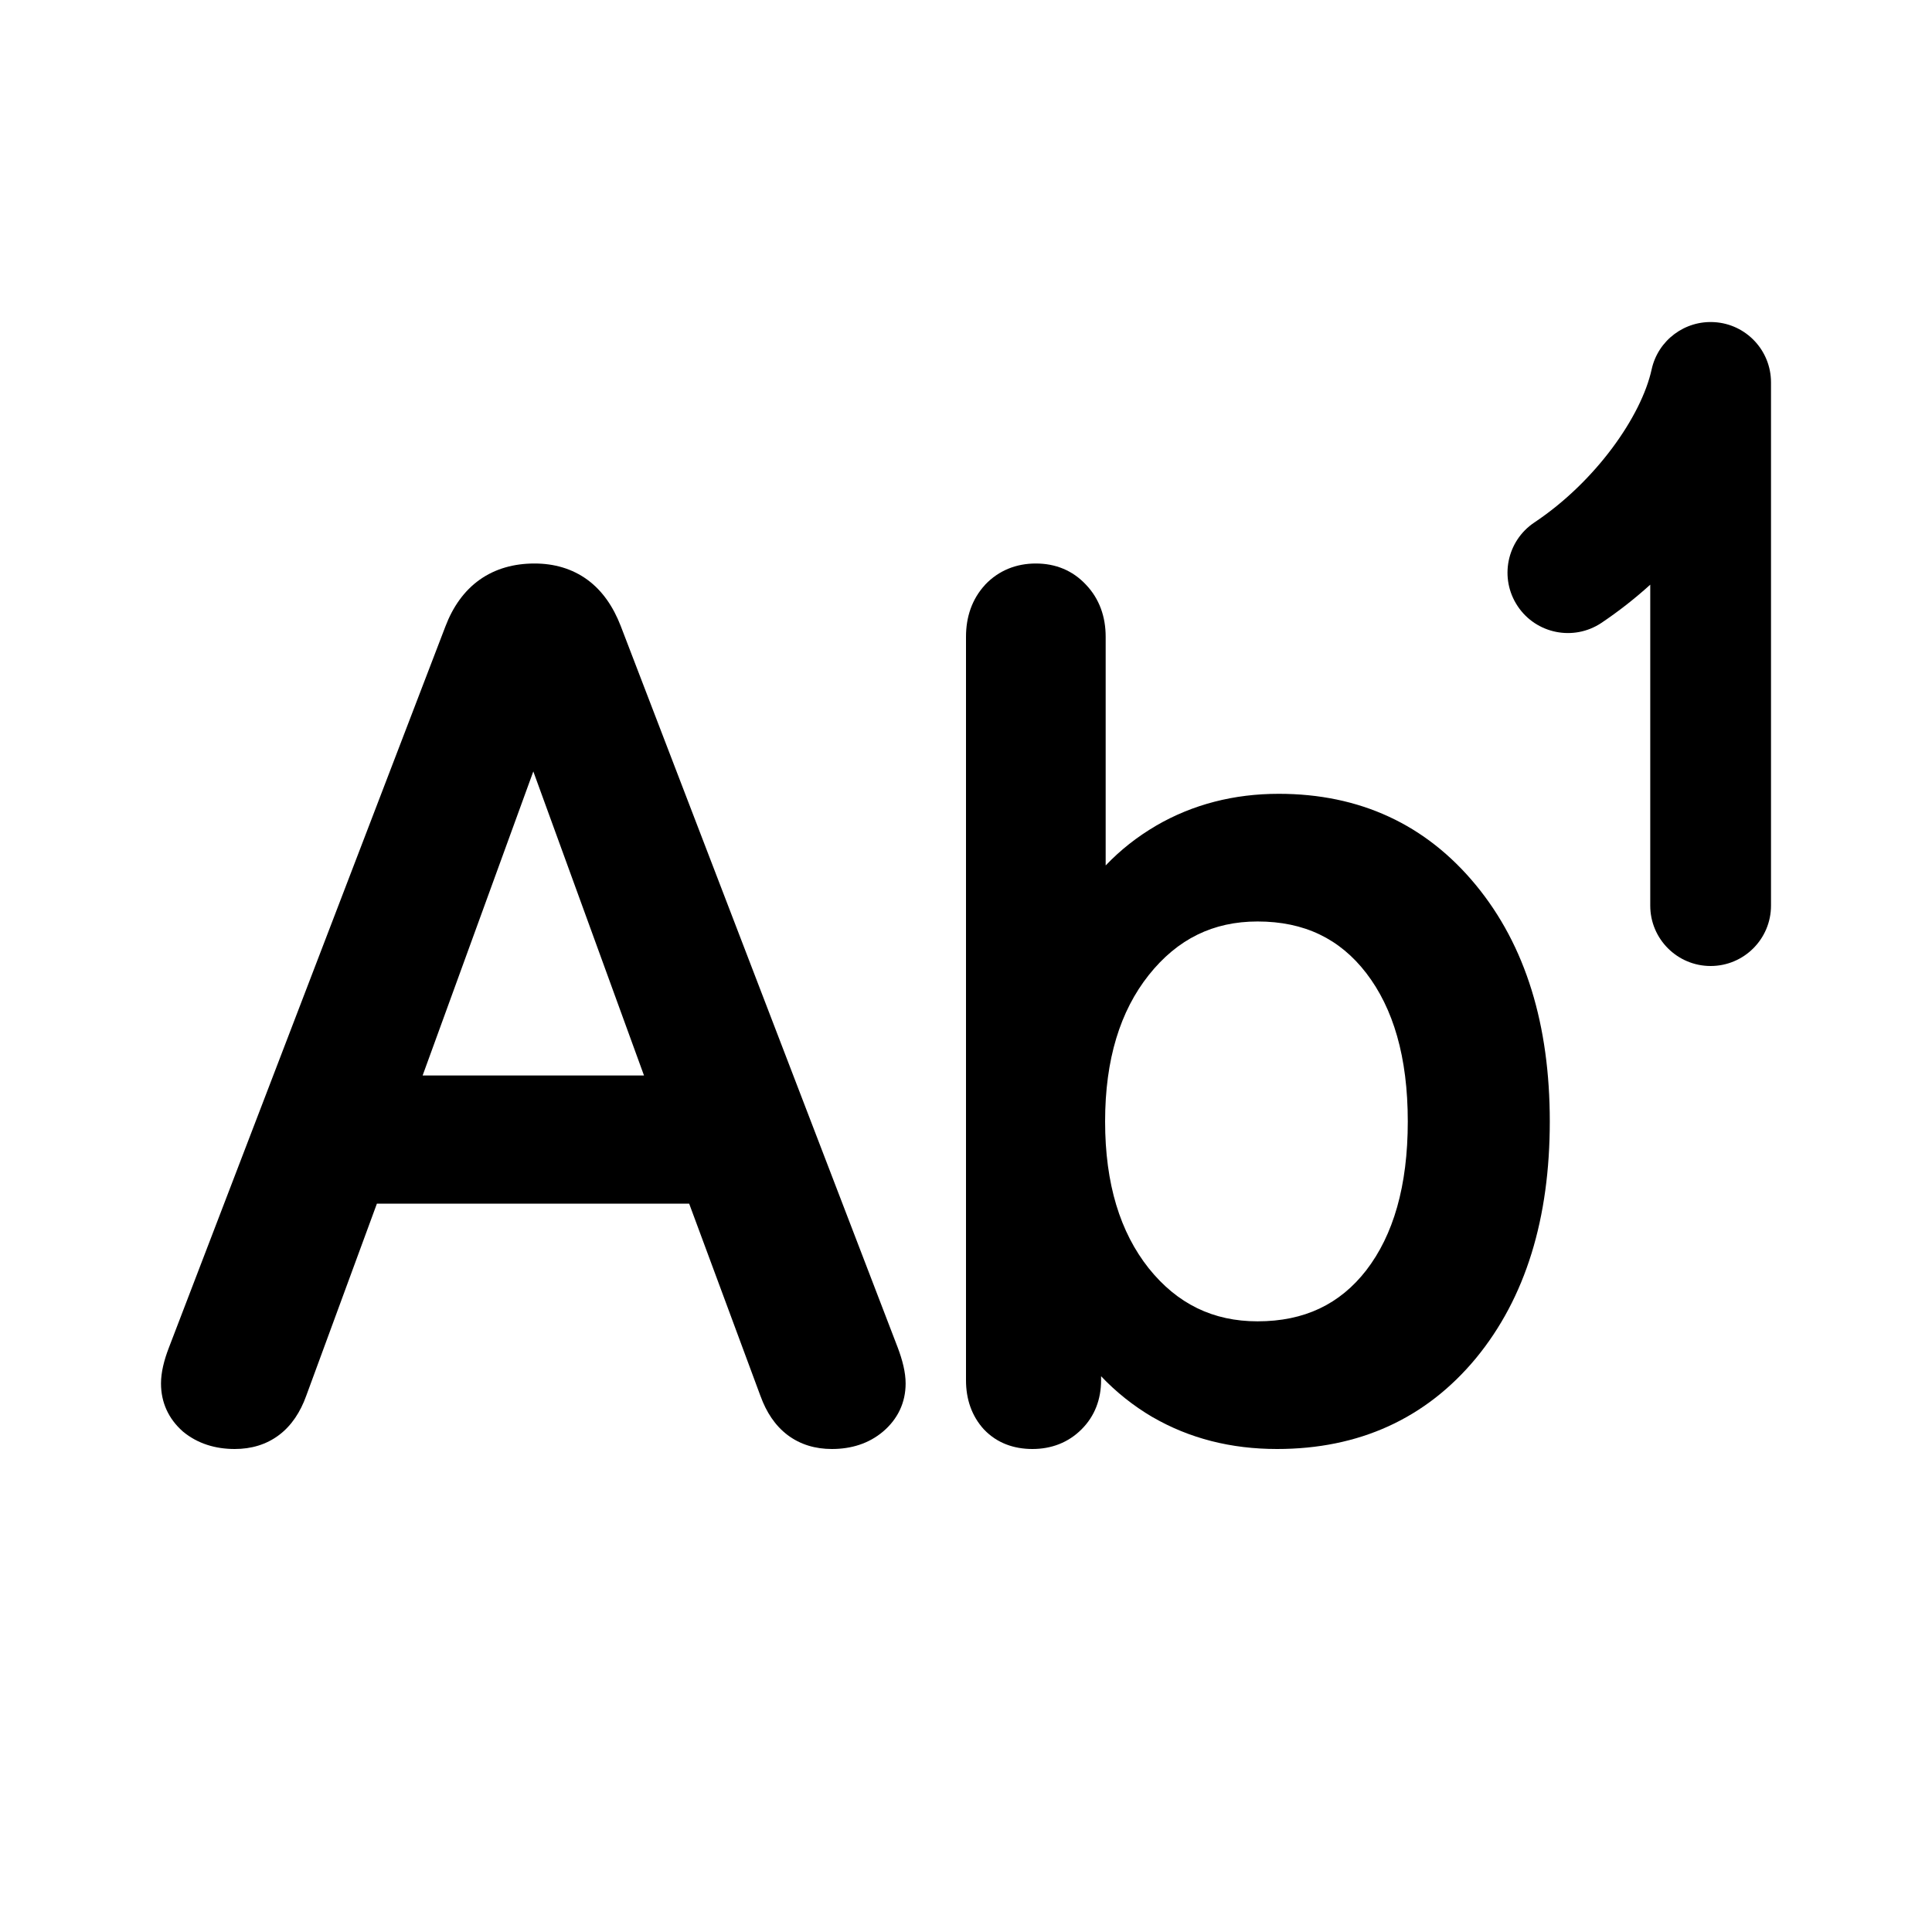
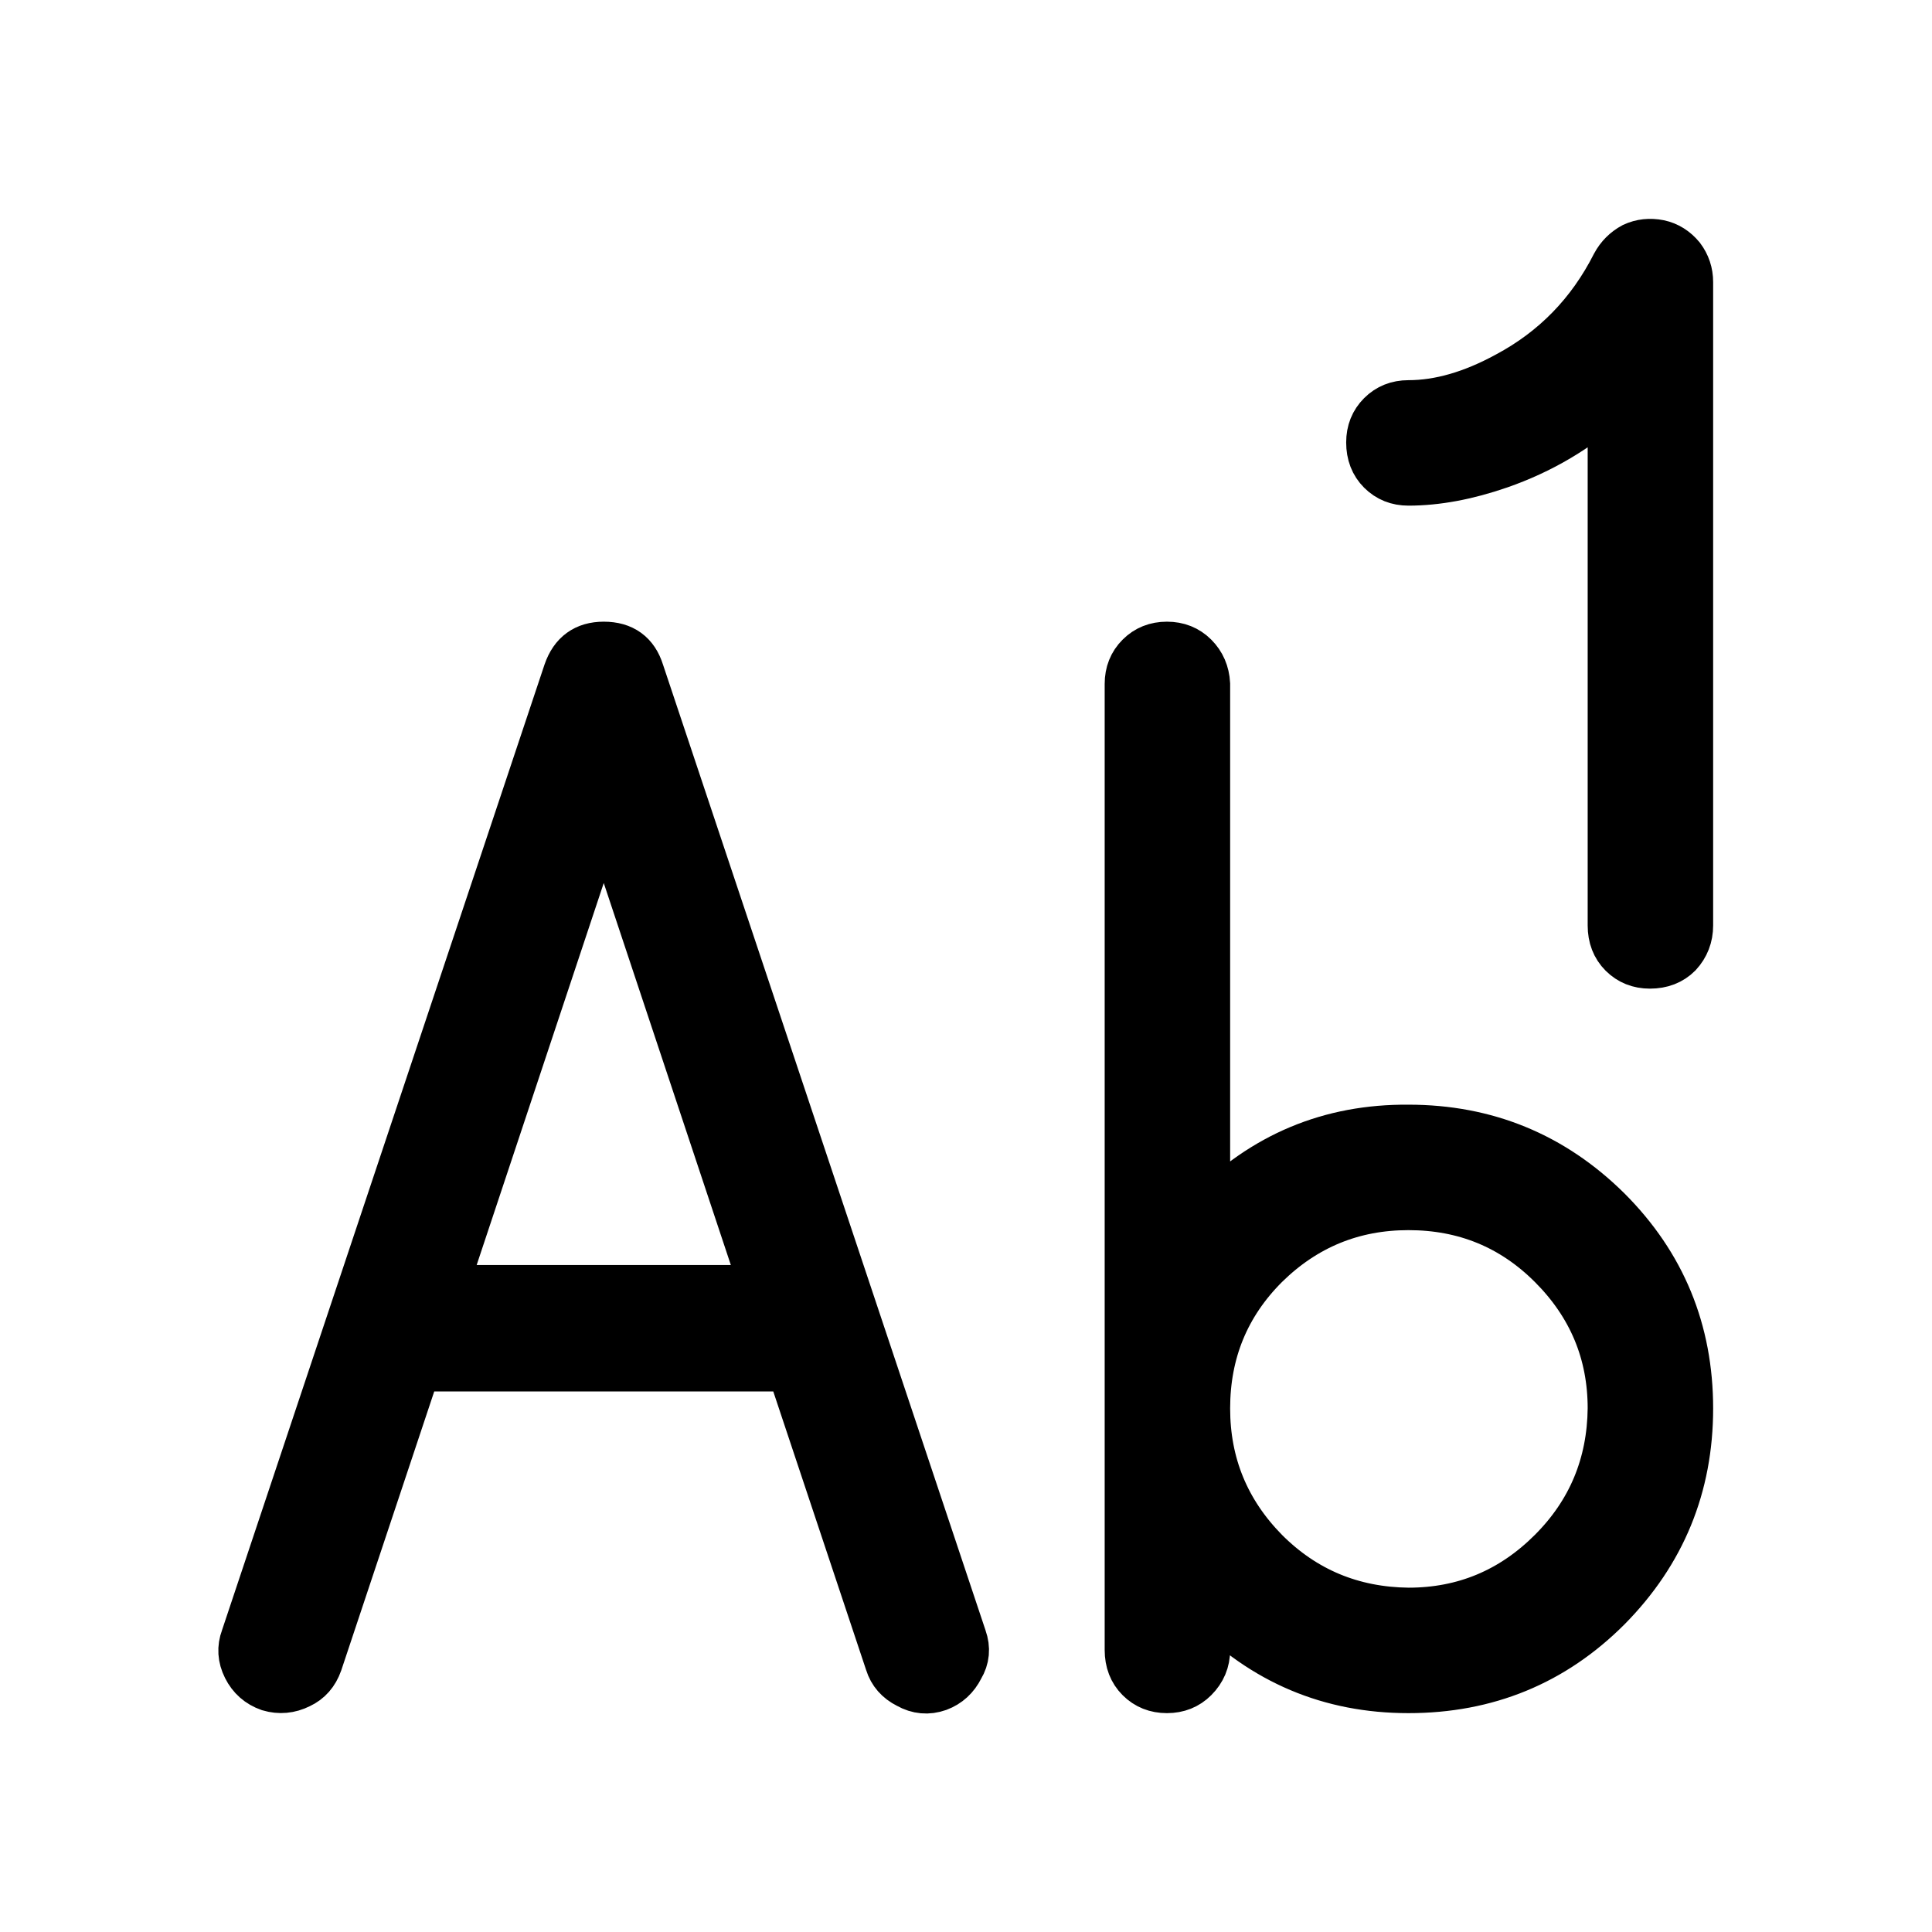
- <svg xmlns="http://www.w3.org/2000/svg" width="18" height="18" viewBox="0 0 24 24" fill="currentColor">
-   <path d="M20.5 7.263C20.307 7.438 20.103 7.597 19.893 7.738C19.548 7.968 19.082 7.874 18.853 7.53C18.623 7.185 18.716 6.72 19.061 6.49C19.825 5.98 20.39 5.169 20.517 4.59C20.597 4.223 20.934 3.978 21.298 4.002C21.69 4.026 22 4.352 22 4.75V11.25C22 11.664 21.664 12 21.25 12C20.836 12 20.5 11.664 20.5 11.25V7.263Z" />
-   <path d="M12.222 17.756C12.069 17.588 12 17.378 12 17.147V7.91C12 7.664 12.074 7.442 12.237 7.265L12.24 7.261C12.408 7.086 12.624 7 12.868 7C13.111 7 13.325 7.086 13.49 7.263C13.658 7.439 13.735 7.662 13.735 7.91V10.751C13.918 10.559 14.126 10.395 14.36 10.258L14.361 10.257C14.818 9.992 15.328 9.861 15.885 9.861C16.889 9.861 17.713 10.24 18.335 10.996C18.954 11.748 19.252 12.735 19.252 13.931C19.252 15.131 18.954 16.12 18.335 16.872C17.712 17.624 16.88 18 15.864 18C15.294 18 14.777 17.87 14.318 17.604L14.317 17.604C14.079 17.464 13.866 17.294 13.678 17.096V17.147C13.678 17.381 13.6 17.592 13.435 17.756C13.27 17.921 13.06 18 12.825 18C12.594 18 12.385 17.926 12.226 17.76L12.222 17.756ZM16.972 15.78C17.307 15.345 17.488 14.737 17.488 13.931C17.488 13.129 17.307 12.524 16.972 12.088C16.643 11.661 16.202 11.447 15.622 11.447C15.071 11.447 14.627 11.664 14.27 12.113C13.916 12.559 13.728 13.158 13.728 13.931C13.728 14.709 13.916 15.309 14.27 15.755C14.626 16.199 15.071 16.414 15.622 16.414C16.203 16.414 16.644 16.202 16.972 15.78Z" />
-   <path d="M2 17.186C2 17.421 2.093 17.624 2.269 17.78L2.277 17.787C2.457 17.934 2.676 18 2.916 18C3.12 18 3.308 17.946 3.467 17.826C3.623 17.708 3.732 17.539 3.803 17.342L4.682 14.952H8.561L9.447 17.342L9.448 17.344C9.519 17.54 9.627 17.708 9.783 17.826C9.942 17.946 10.13 18 10.334 18C10.574 18 10.793 17.933 10.97 17.783C11.151 17.629 11.25 17.425 11.25 17.186C11.25 17.048 11.211 16.896 11.152 16.74L7.71 7.774C7.618 7.537 7.484 7.339 7.297 7.202C7.108 7.064 6.884 7 6.64 7C6.386 7 6.154 7.063 5.958 7.202C5.764 7.34 5.625 7.54 5.533 7.782L2.098 16.741C2.038 16.896 2 17.048 2 17.186ZM6.625 9.583L8 13.36H5.25L6.625 9.583Z" />
+ <svg xmlns="http://www.w3.org/2000/svg" height="100%" width="100%" viewBox="0,0,2048,2048" focusable="false">
+   <path type="path" d="M1759 257q14 3 24 15 9 12 9 27v682q0 18-13 31-12 12-30 12-18 0-30-12-12-12-12-31v-556q-51 46-117 69-52 18-97 18-18 0-30-12-12-12-12-31 0-18 12-30 12-12 30-12 49 0 104-30 75-40 114-117 7-13 20-20 13-6 28-3z m-1119 426q31 0 40 29l342 1024q6 17-3 32-8 16-24 22-17 6-33-3-16-8-21-24l-104-312h-394l-104 312q-6 17-21 24-16 8-33 3-17-6-25-22-8-16-2-32l342-1024q10-29 40-29z m-168 682h336l-168-505-168 505z m765-682q18 0 30 12 12 12 13 30v559q88-90 213-89 124 0 212 87 87 87 87 211 0 124-87 212-87 87-212 87-125 0-213-90v47q0 18-13 31-12 12-30 12-18 0-30-12-12-12-12-31v-1024q0-18 12-30 12-12 30-12z m43 810q0 88 62 151 62 62 151 63 88 0 151-63 62-62 63-151 0-88-63-151-62-62-151-62-88 0-151 62-62 62-62 151z" fill="none" />
+   <path type="path" d="M1759 257q14 3 24 15 9 12 9 27v682q0 18-12 31-12 12-31 12-18 0-30-12-12-12-12-31v-556q-51 46-117 69-52 18-97 18-18 0-30-12-12-12-12-31 0-18 12-30 12-12 30-12 49 0 104-30 75-40 114-117 7-13 20-20 13-6 28-3z" fill="currentColor" stroke-width="48" stroke="currentColor" />
+   <path type="path" d="M640 683q31 0 40 29l342 1024q6 17-3 32-8 16-24 22-17 6-33-3-16-8-21-24l-104-312h-394l-104 312q-6 17-21 24-16 8-33 3-17-6-25-22-8-16-2-32l342-1024q10-29 40-29z m-168 682h336l-168-505-168 505z m765-682q18 0 30 12 12 12 13 30v559q88-90 213-89 124 0 212 87 87 87 87 211 0 124-87 212-87 87-212 87-125 0-213-90v47q0 18-13 31-12 12-30 12-18 0-30-12-12-12-12-31v-1024q0-18 12-30 12-12 30-12z m43 810q0 88 62 151 62 62 151 63 88 0 151-63 62-62 63-151 0-88-63-151-62-62-151-62-88 0-151 62-62 62-62 151z" fill="currentColor" stroke-width="48" stroke="currentColor" />
</svg>
